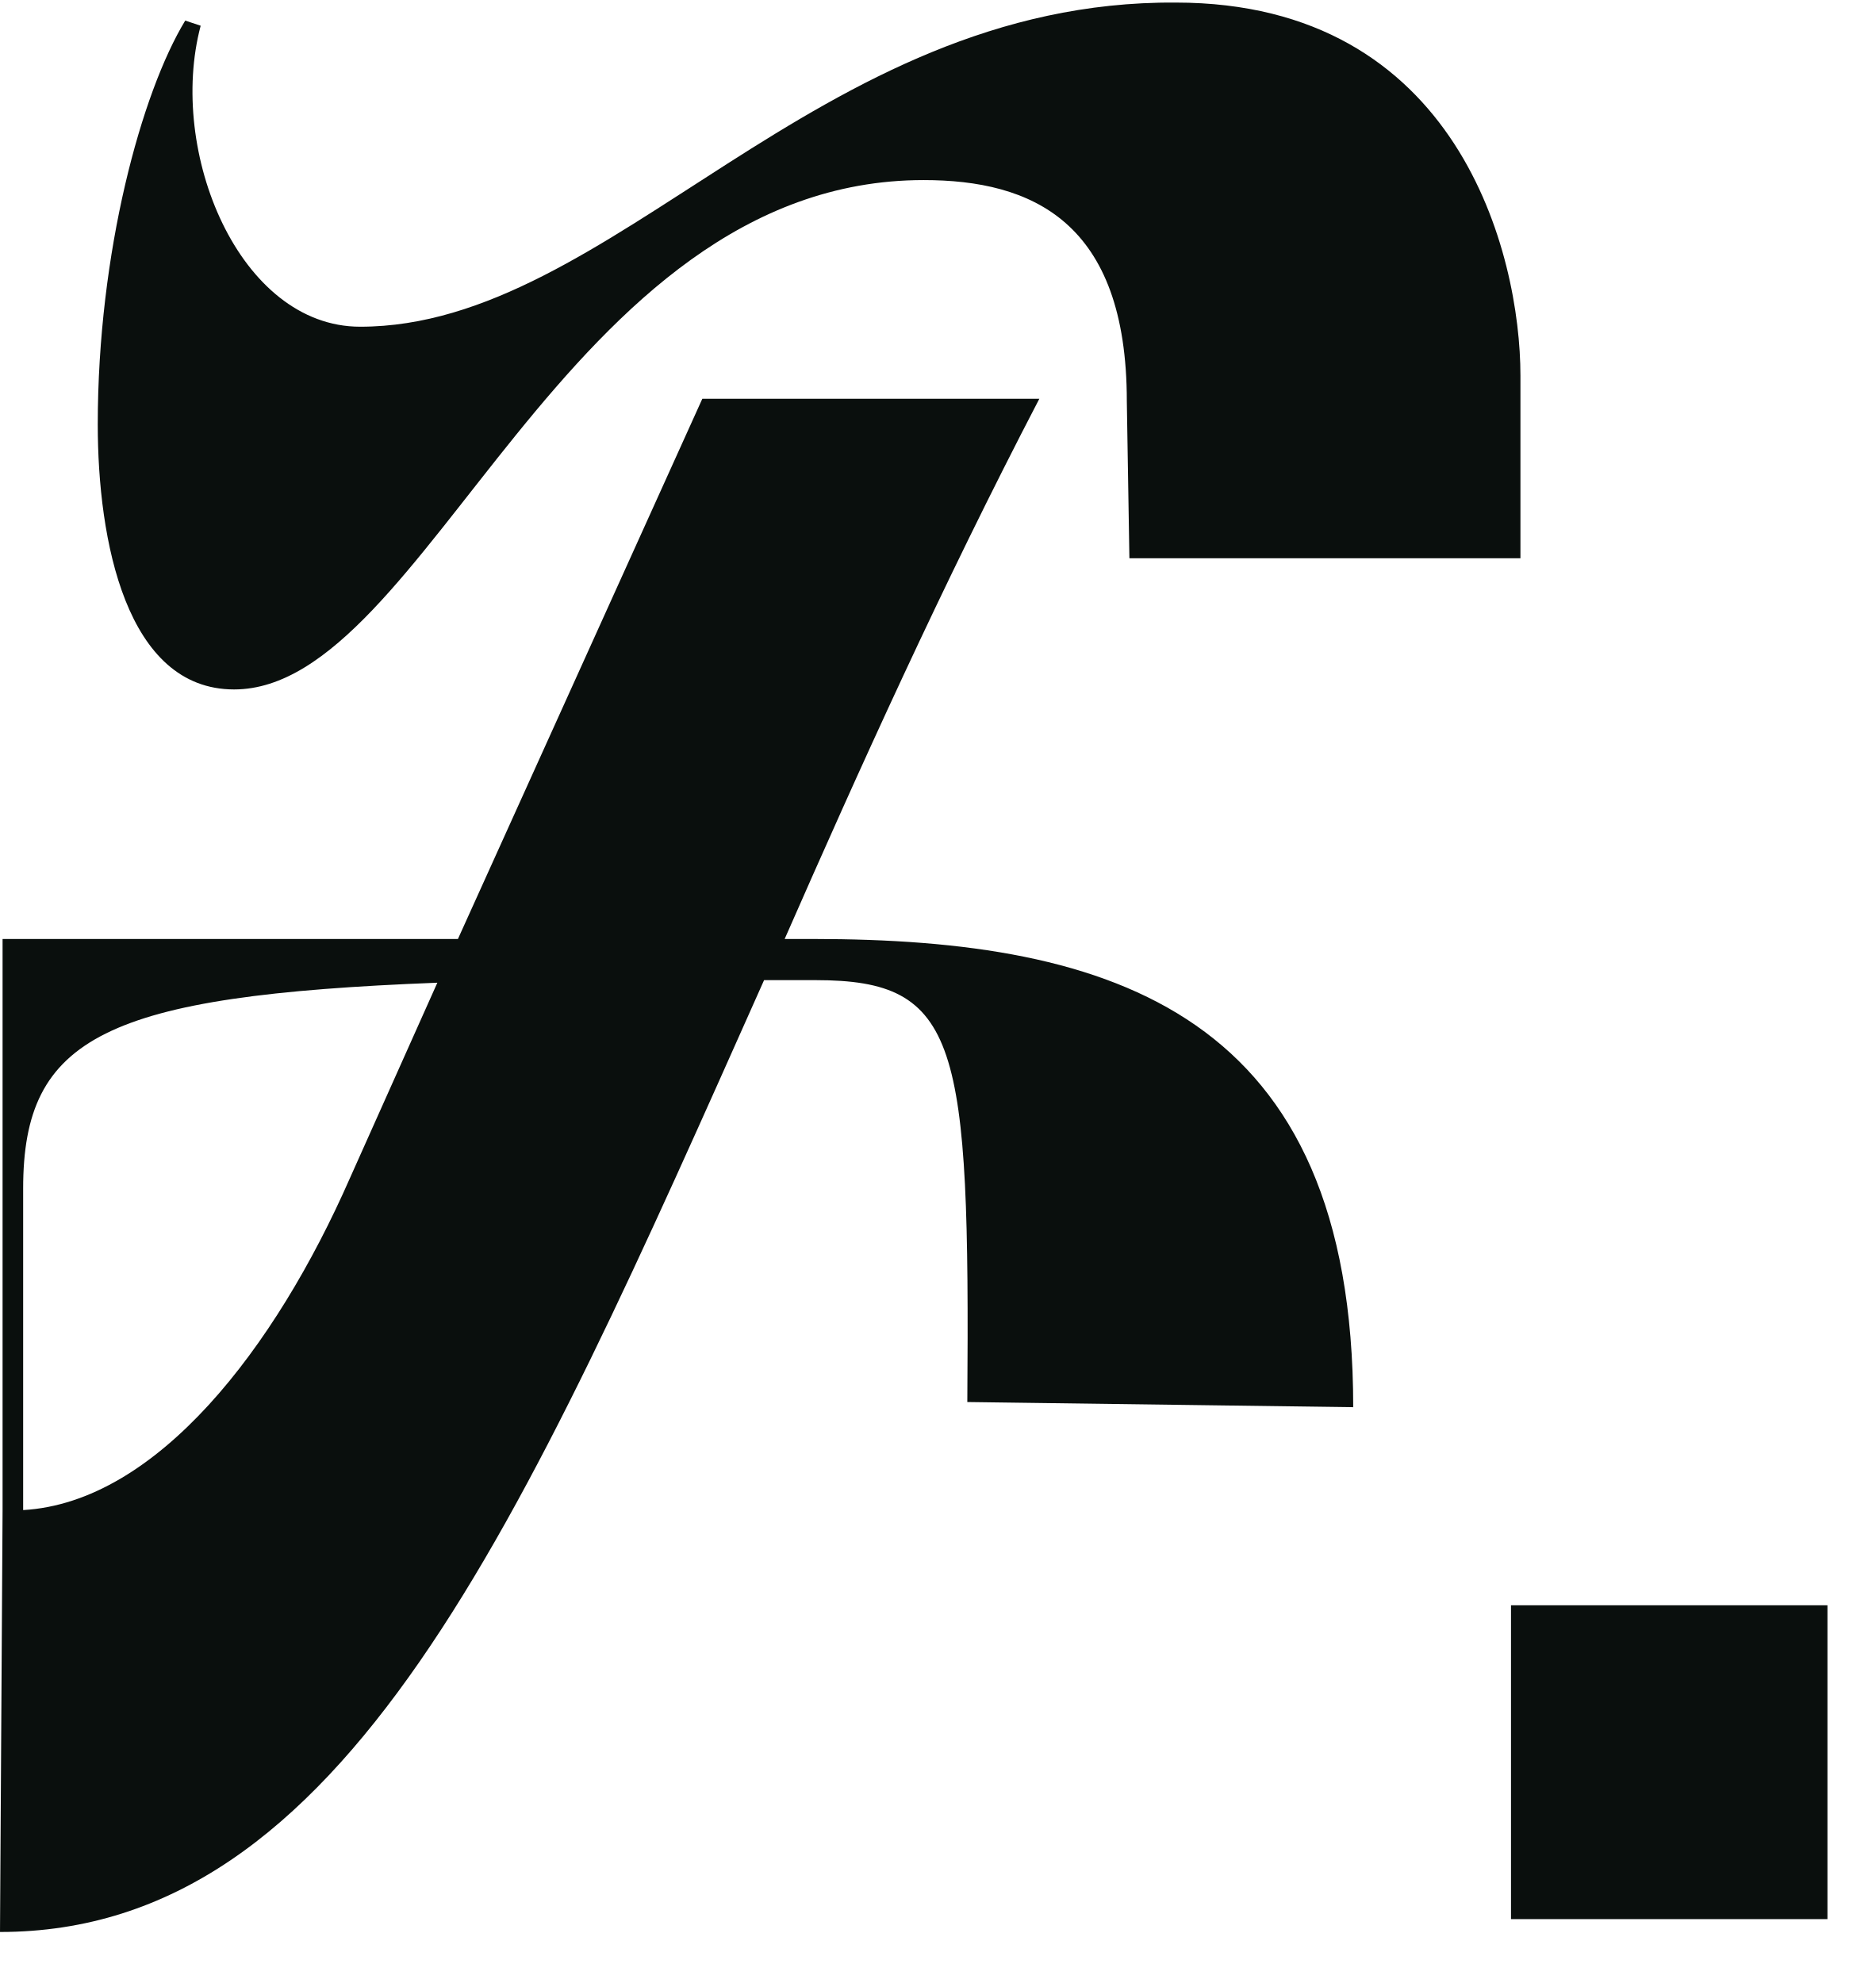
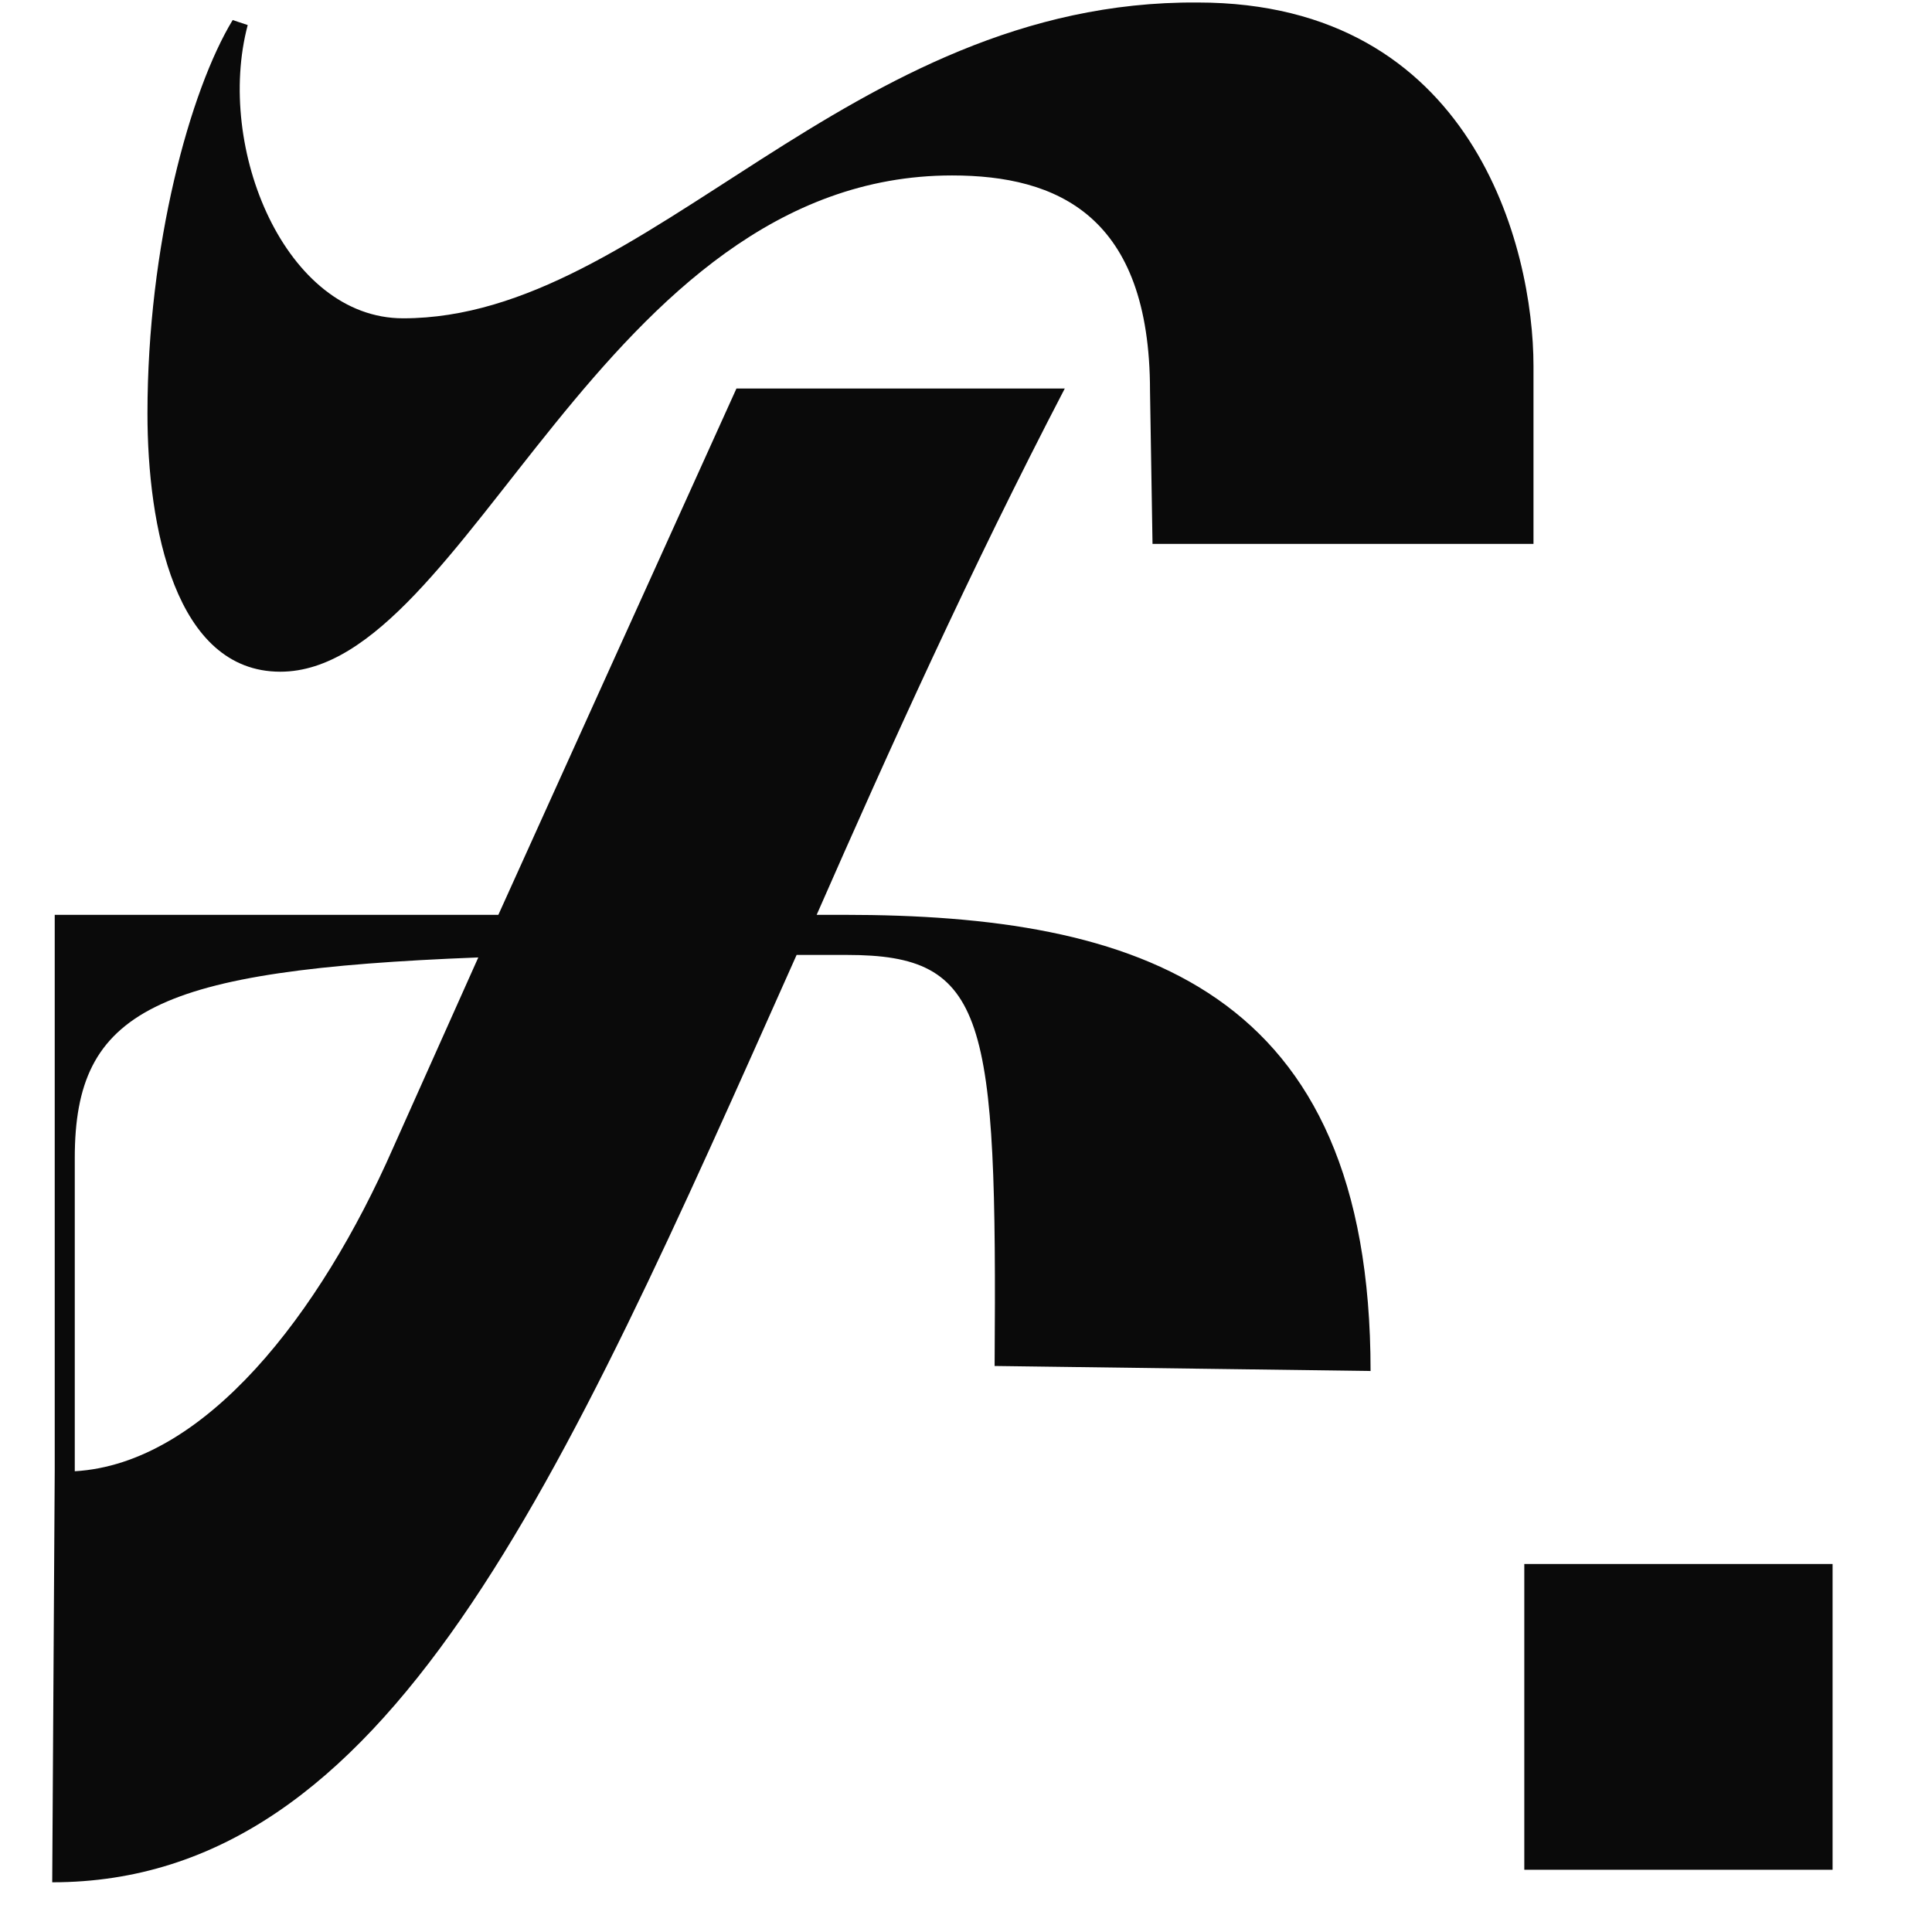
- <svg xmlns="http://www.w3.org/2000/svg" viewBox="0 0 35 37">
-   <style>
-     :root { color: #0A0F0D; }
-     @media (prefers-color-scheme: dark) { :root { color: #FFFFFF; } }
-   </style>
-   <path d="M3.456 0.384L3.744 0.48C3.12 2.832 4.464 6.096 6.72 6.096C11.424 6.096 15.216 -1.90735e-05 21.936 0.048C27.216 0.048 28.368 4.752 28.368 7.008V10.416H21.072L21.024 7.488C21.024 4.128 19.248 3.36 17.232 3.36C10.512 3.36 7.968 12.864 4.368 12.864C2.352 12.864 1.824 10.08 1.824 7.92C1.824 4.704 2.64 1.728 3.456 0.384ZM8.544 17.52L13.104 7.44H19.392C17.568 10.944 16.032 14.352 14.64 17.52H15.168C20.784 17.52 25.248 18.912 25.248 26.256L18.048 26.16C18.096 19.44 17.904 18.288 15.216 18.288H14.256C9.696 28.512 6.432 36.048 6.25104e-05 36.048L0.048 28.176L0.048 17.52H8.544ZM0.432 22.176L0.432 28.176C2.928 28.032 5.136 25.152 6.528 21.984L8.16 18.336C1.968 18.576 0.432 19.344 0.432 22.176ZM28.192 35.808L28.192 29.952L34.096 29.952V35.808H28.192Z" fill="currentColor" />
+ <svg xmlns="http://www.w3.org/2000/svg" viewBox="-1 0 37 37">
+   <style>:root{color:#0a0a0a}@media (prefers-color-scheme:dark){:root{color:#fafafa}}</style>
+   <path fill="currentColor" d="M3.456 0.384L3.744 0.48C3.12 2.832 4.464 6.096 6.72 6.096C11.424 6.096 15.216 -1.90735e-05 21.936 0.048C27.216 0.048 28.368 4.752 28.368 7.008V10.416H21.072L21.024 7.488C21.024 4.128 19.248 3.36 17.232 3.36C10.512 3.36 7.968 12.864 4.368 12.864C2.352 12.864 1.824 10.08 1.824 7.92C1.824 4.704 2.64 1.728 3.456 0.384ZM8.544 17.52L13.104 7.44H19.392C17.568 10.944 16.032 14.352 14.64 17.52H15.168C20.784 17.52 25.248 18.912 25.248 26.256L18.048 26.16C18.096 19.44 17.904 18.288 15.216 18.288H14.256C9.696 28.512 6.432 36.048 6.25104e-05 36.048L0.048 28.176L0.048 17.52H8.544ZM0.432 22.176L0.432 28.176C2.928 28.032 5.136 25.152 6.528 21.984L8.16 18.336C1.968 18.576 0.432 19.344 0.432 22.176ZM28.192 35.808L28.192 29.952L34.096 29.952V35.808H28.192Z" />
</svg>
